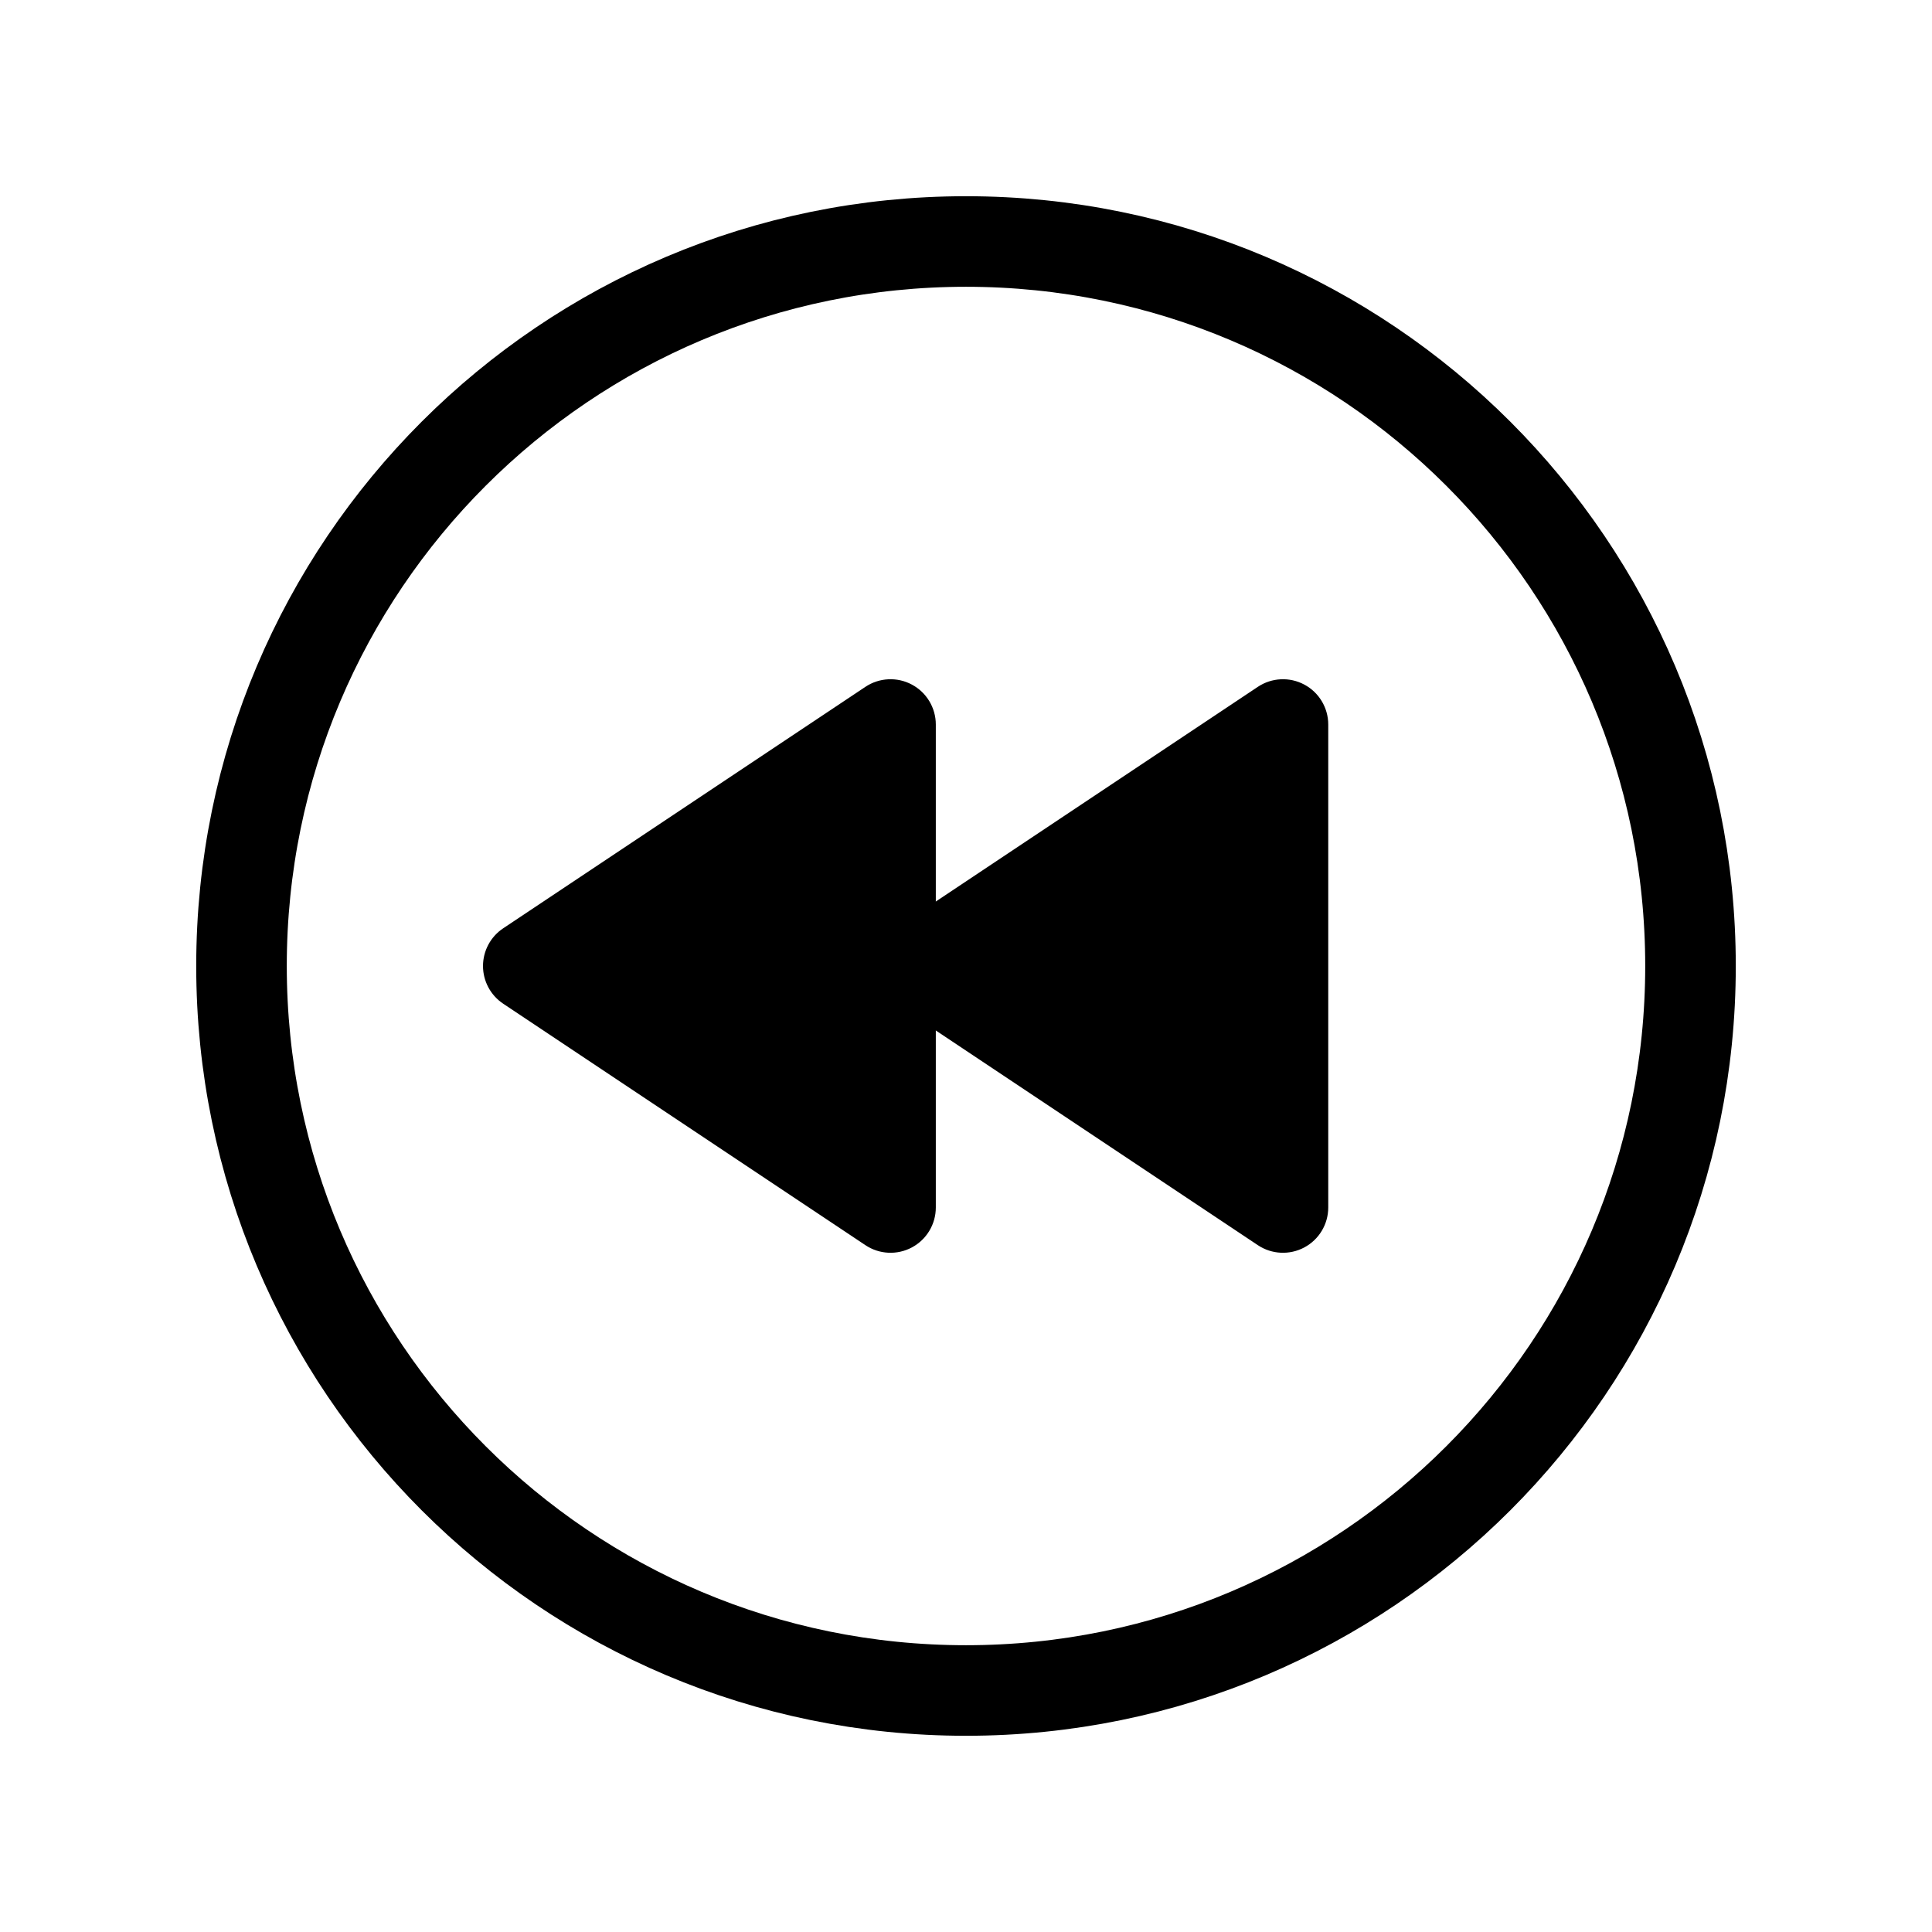
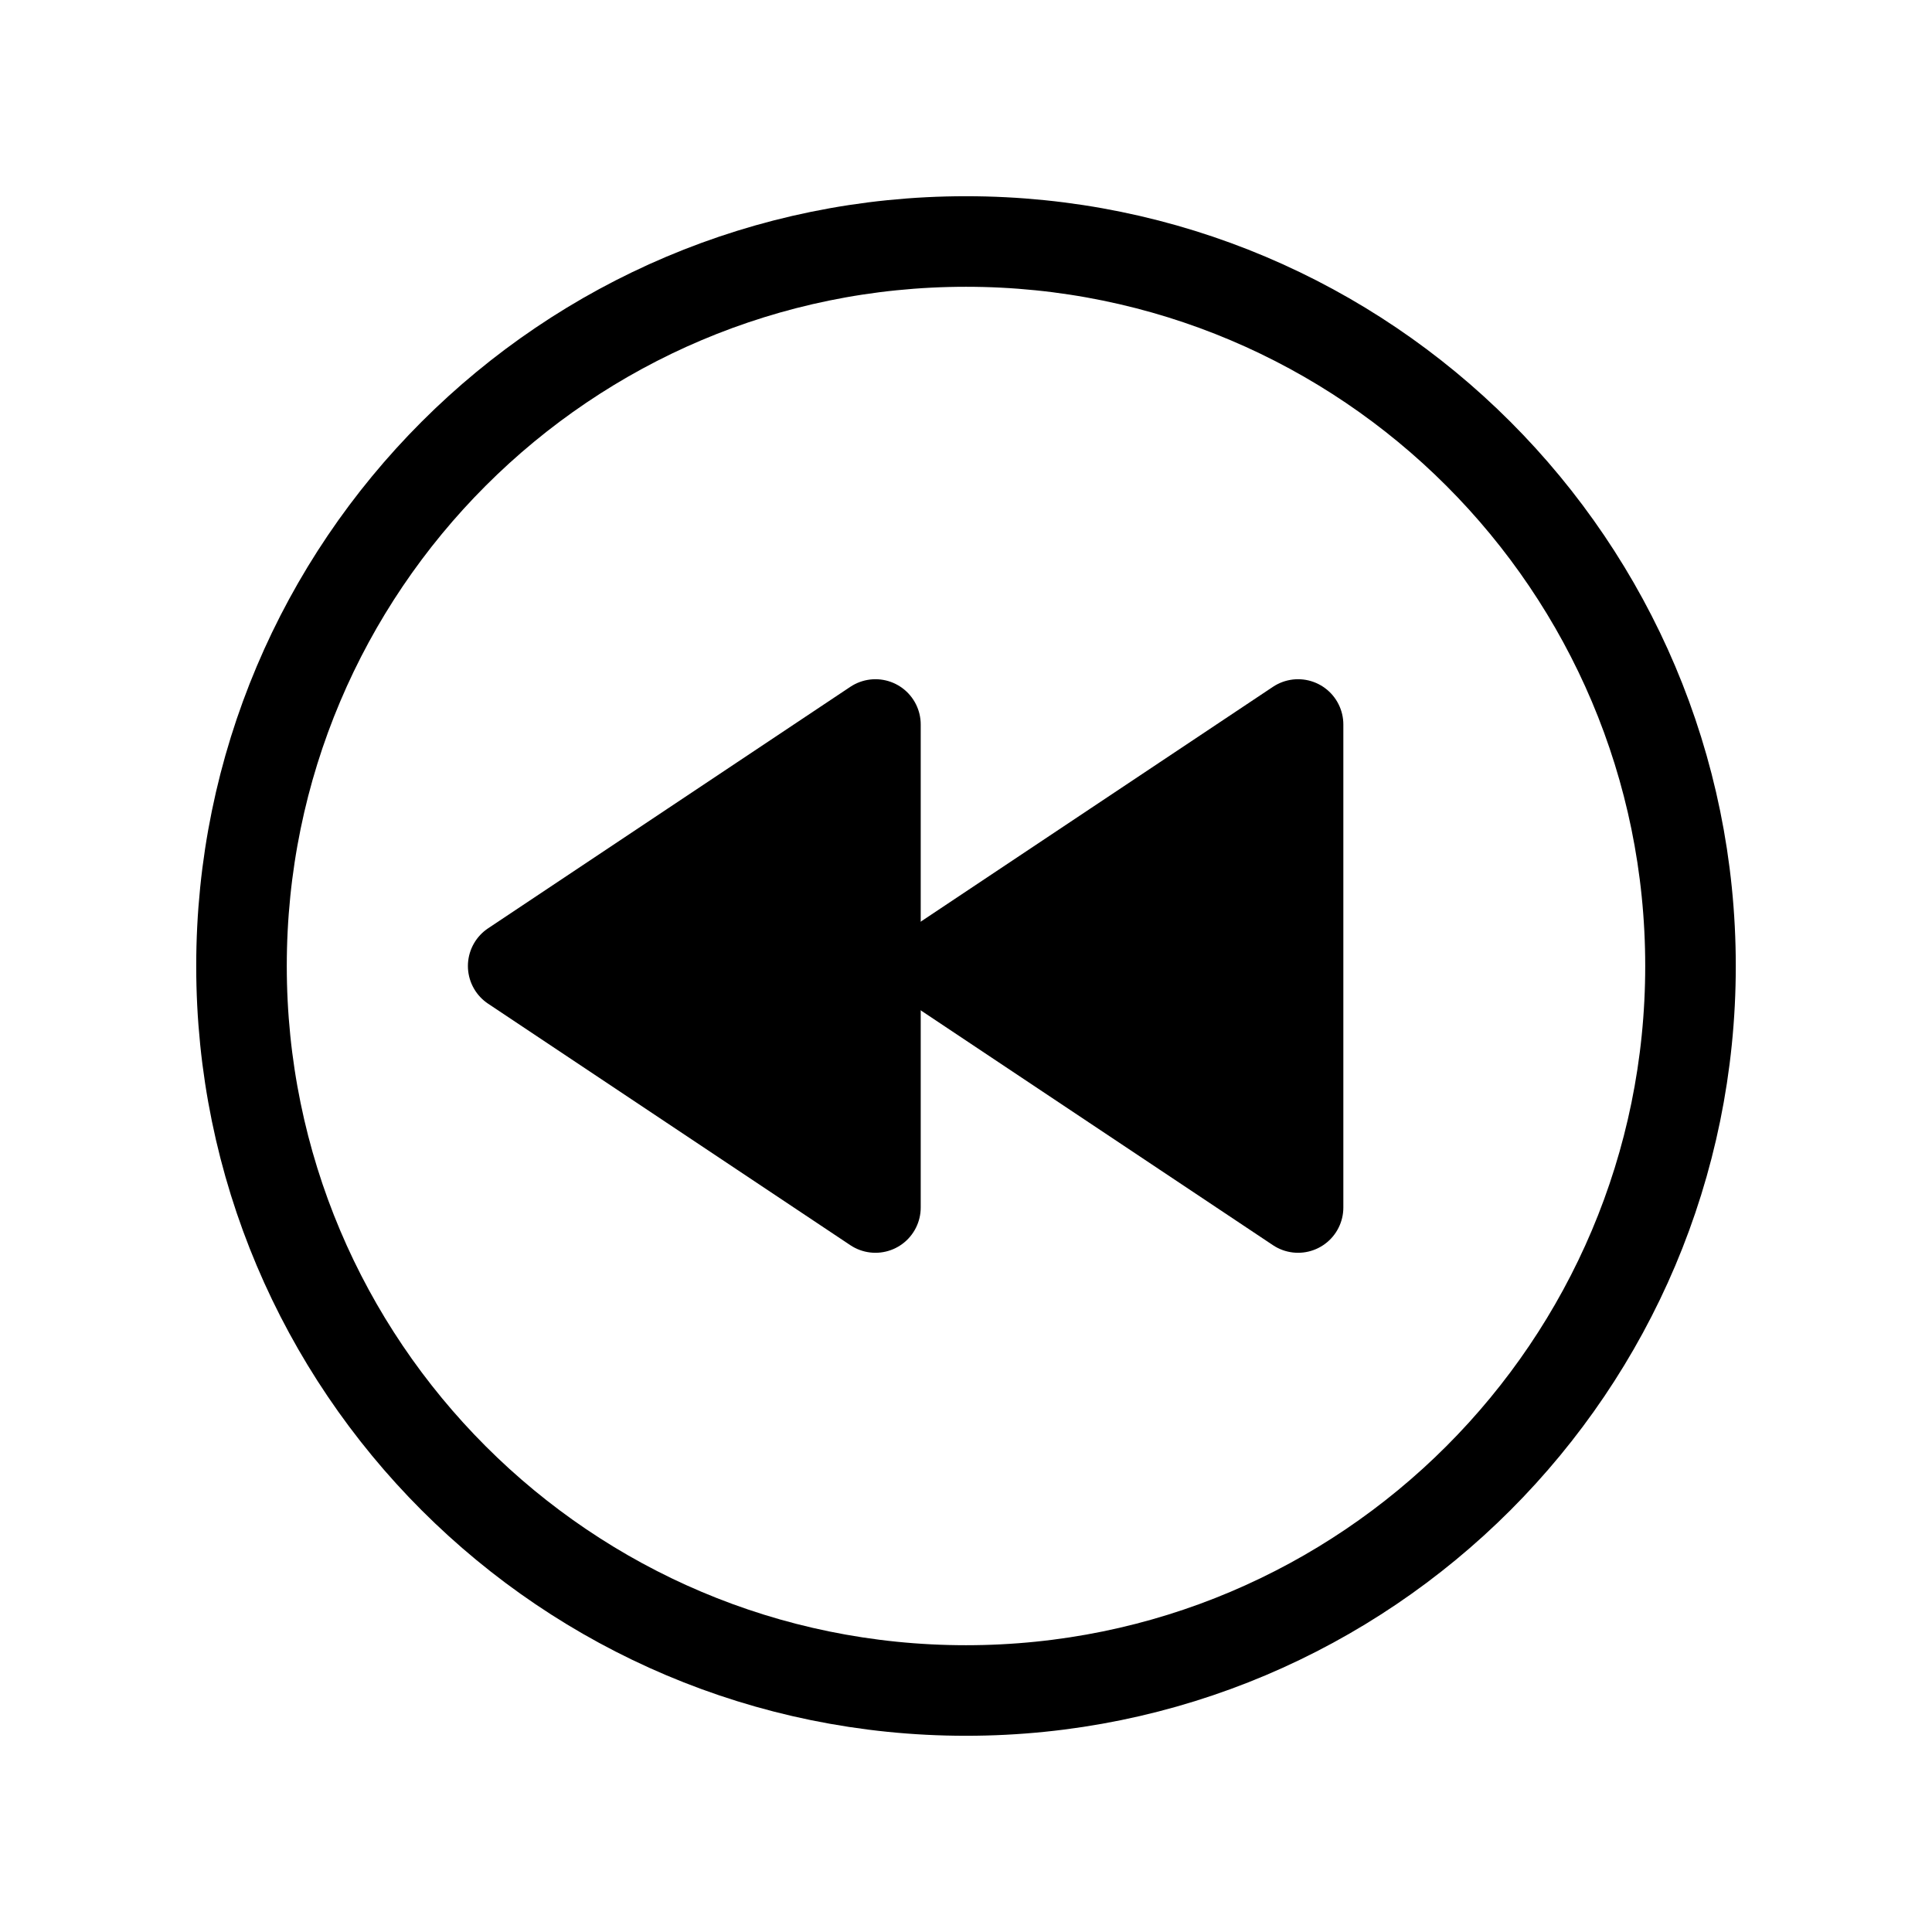
<svg xmlns="http://www.w3.org/2000/svg" id="Layer_1" data-name="Layer 1" viewBox="0 0 256 256">
  <rect width="256" height="256" fill="none" />
-   <rect width="256" height="256" fill="none" />
  <circle cx="128" cy="128" r="96" fill="none" stroke="#000" stroke-linecap="round" stroke-linejoin="round" stroke-width="12" />
-   <path d="M118.672,123.008l48-32A6.002,6.002,0,0,1,176,96v64a6,6,0,0,1-9.328,4.992l-48-32a6,6,0,0,1,0-9.984Z" />
-   <path d="M66.672,123.008l48-32A6.002,6.002,0,0,1,124,96v64a6,6,0,0,1-9.328,4.992l-48-32a6,6,0,0,1,0-9.984Z" />
+   <polygon points="172 160 124 128 172 96 172 160" fill="none" stroke="#000" stroke-linecap="round" stroke-linejoin="round" stroke-width="12" />
+   <polygon points="116 160 68 128 116 96 116 160" fill="none" stroke="#000" stroke-linecap="round" stroke-linejoin="round" stroke-width="12" />
+   <polygon points="172 160 124 128 172 96 172 160" />
+   <polygon points="116 160 68 128 116 96 116 160" />
</svg>
